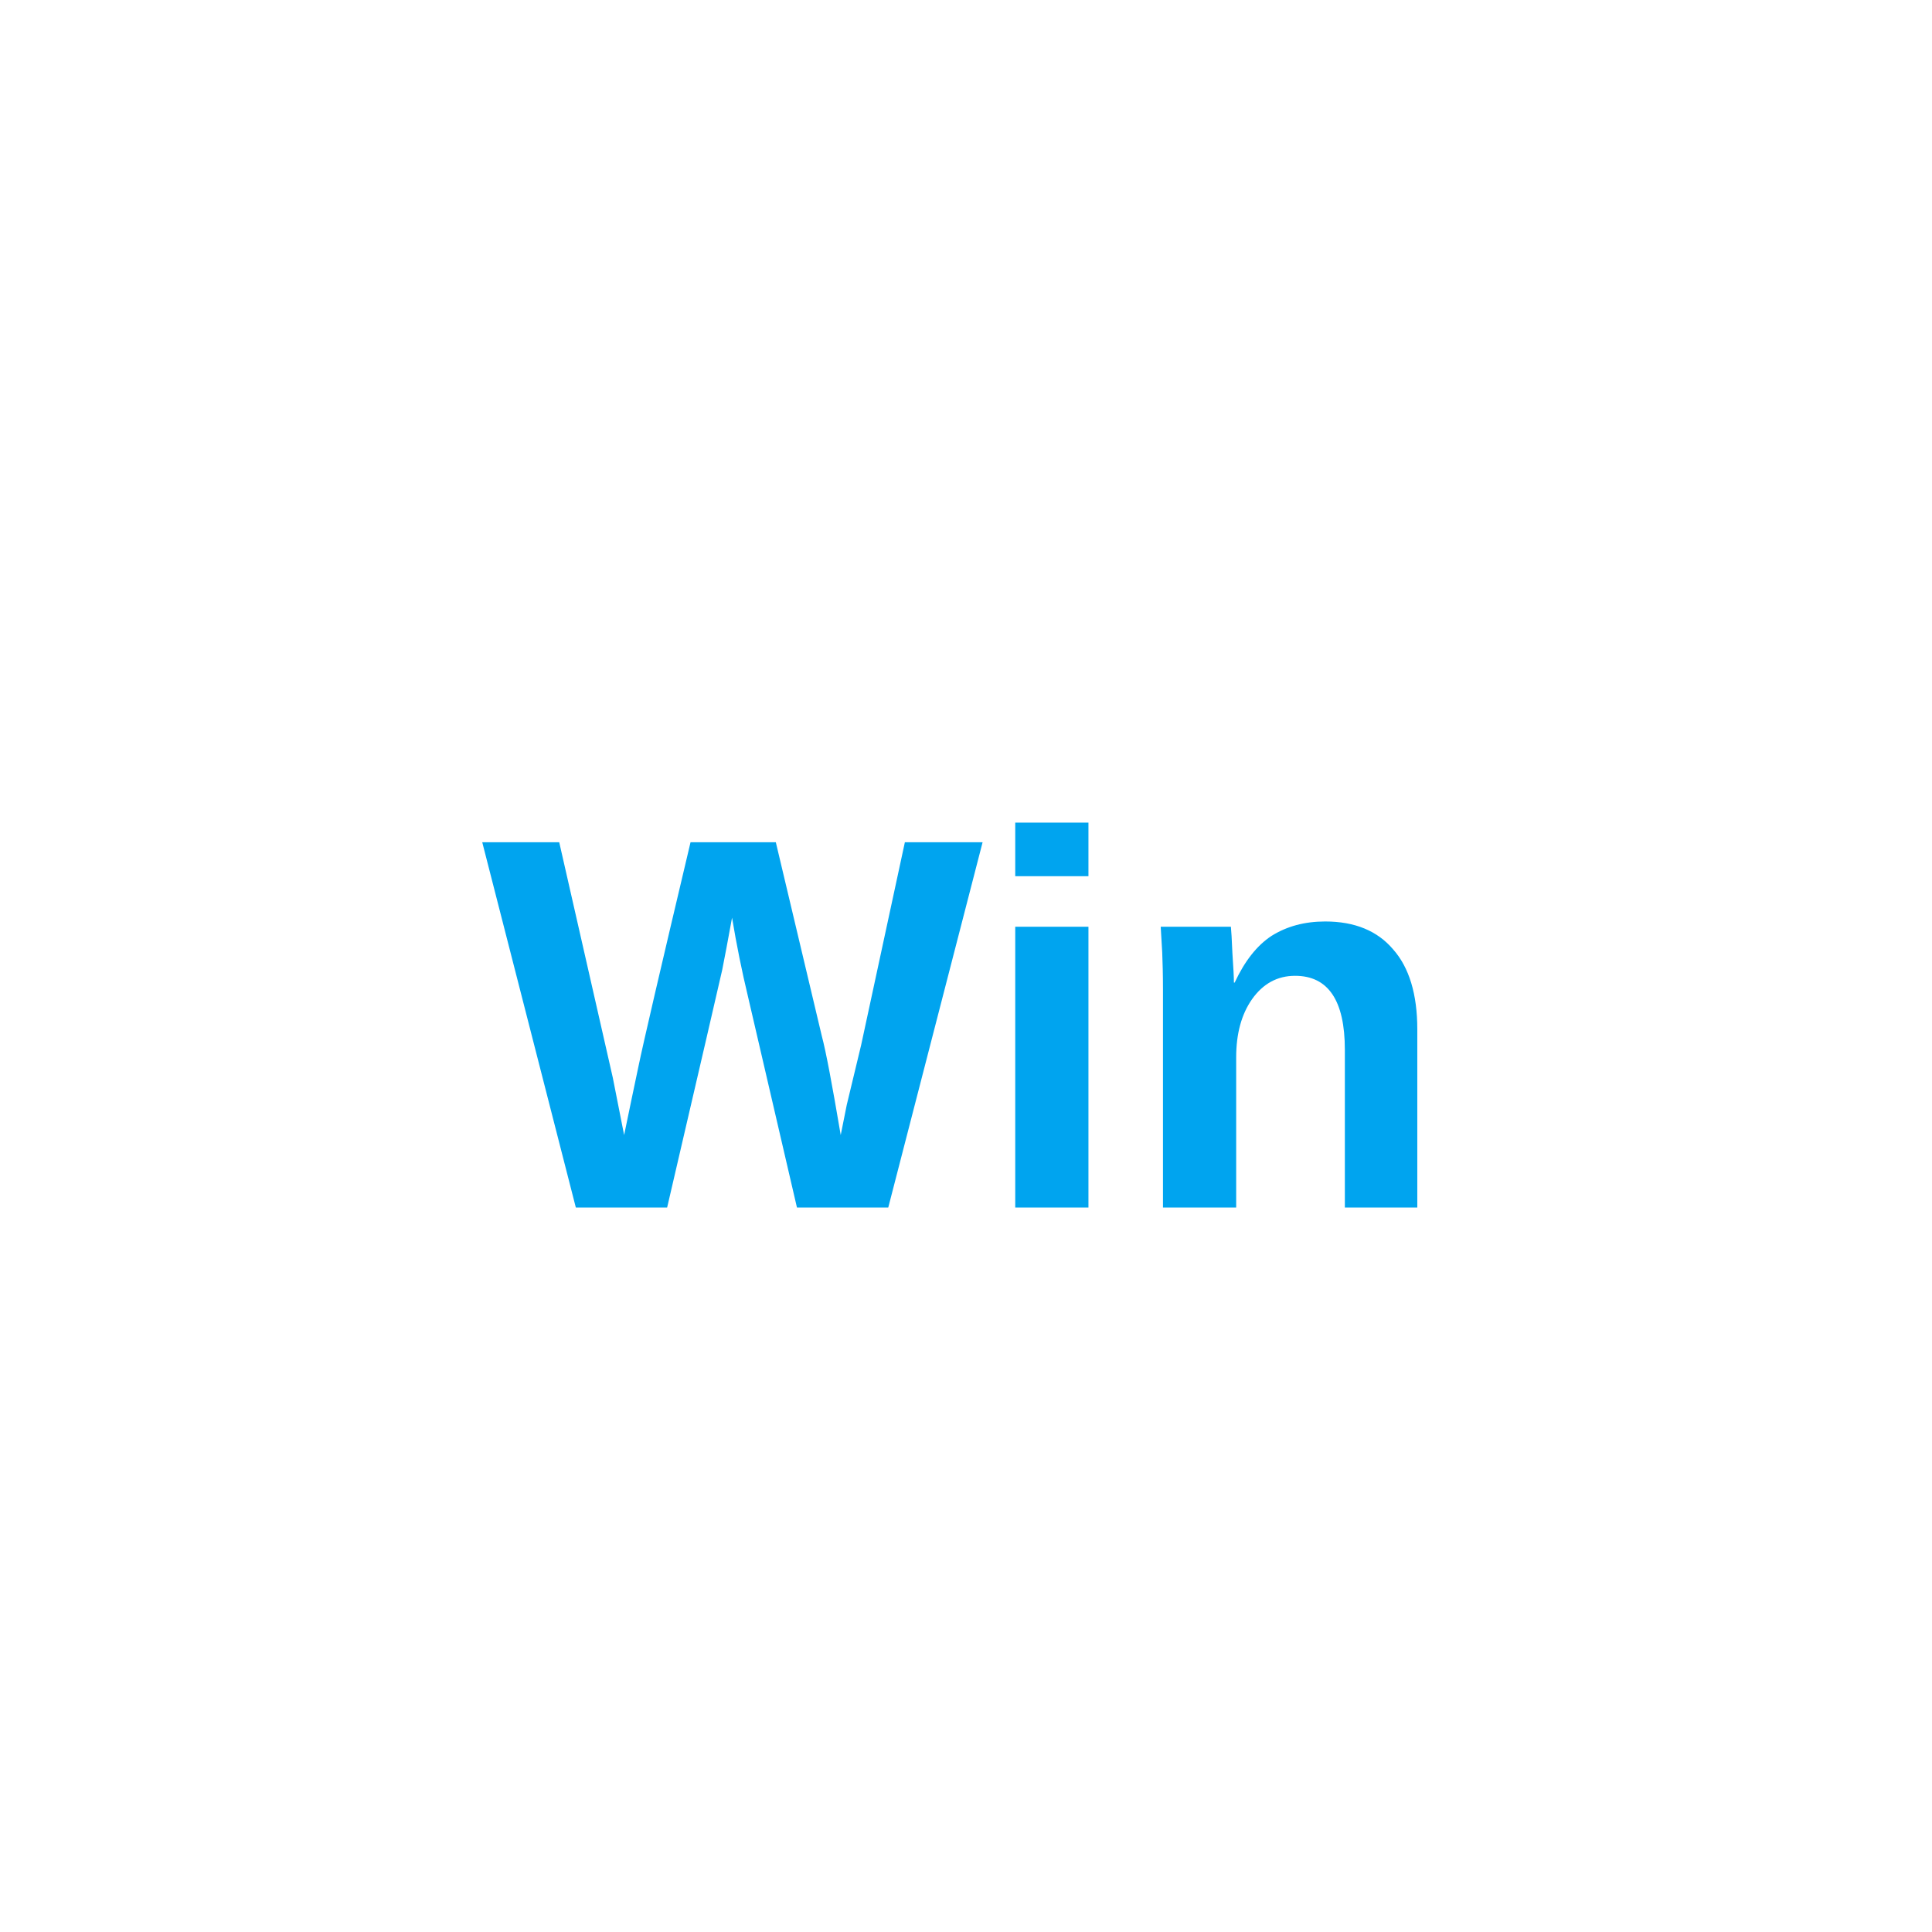
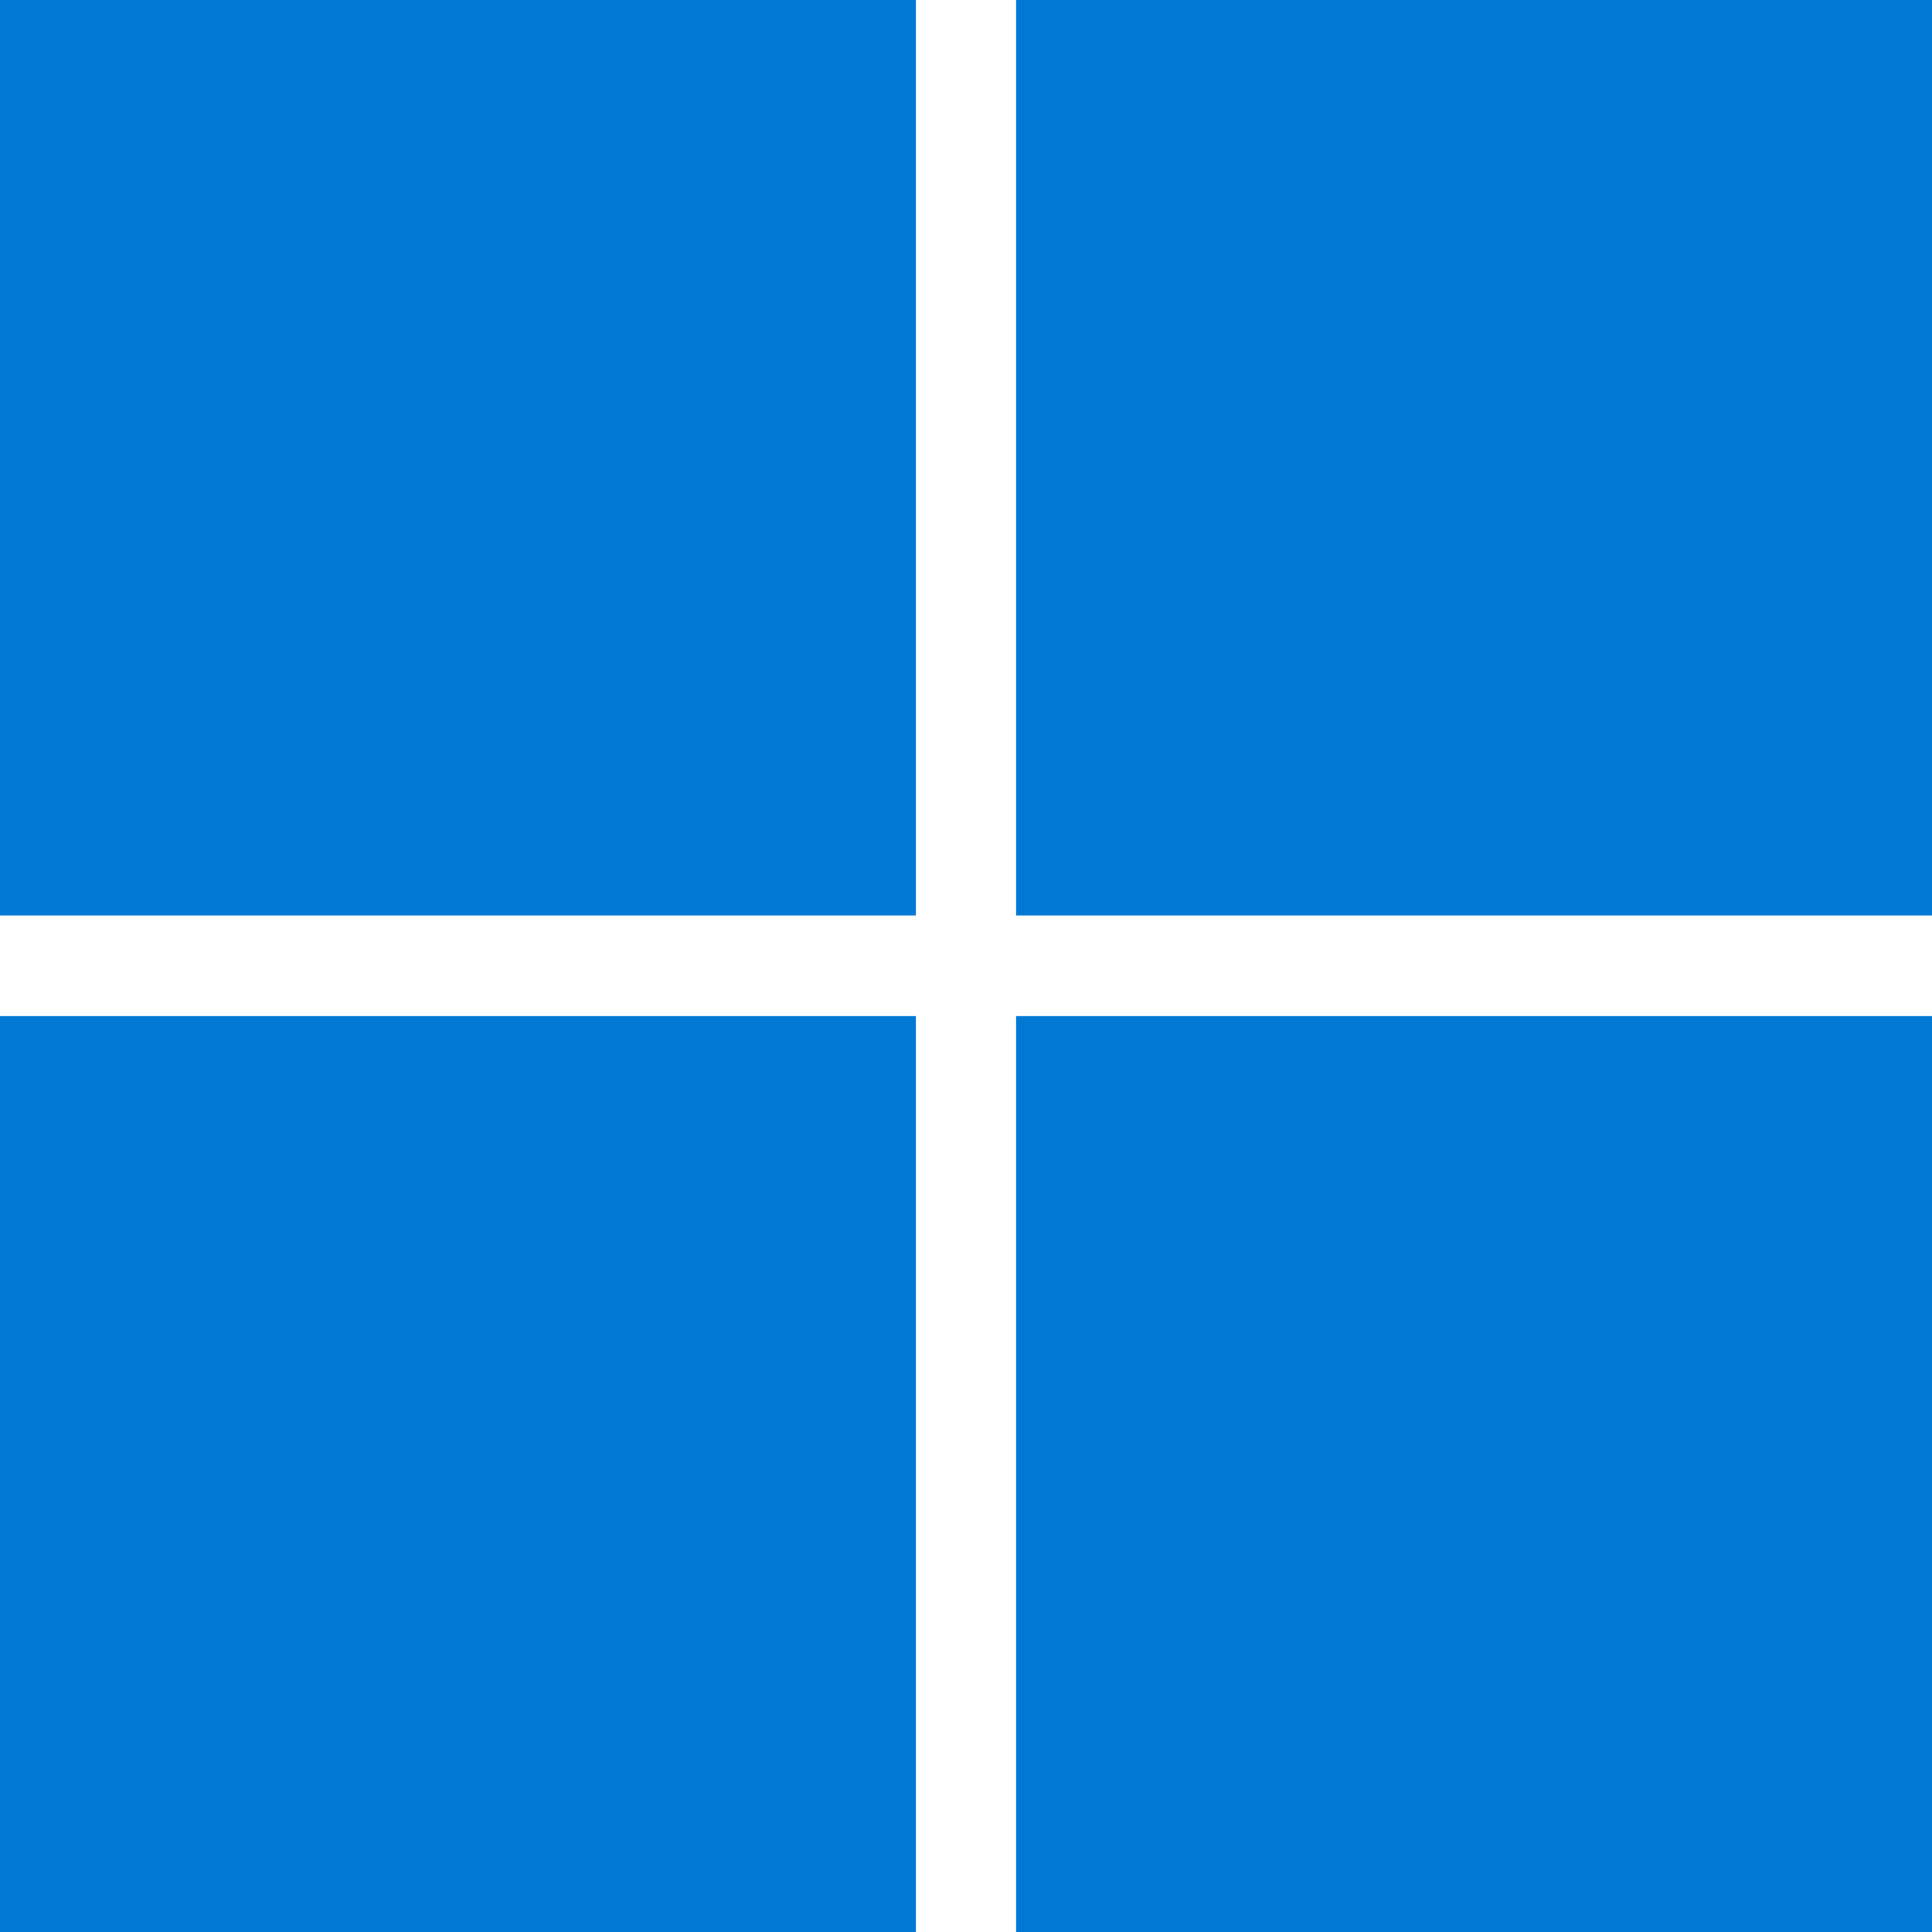
- <svg xmlns="http://www.w3.org/2000/svg" viewBox="0 0 40 40">
-   <text x="20" y="25" text-anchor="middle" font-family="Arial, Helvetica, sans-serif" font-size="11" font-weight="700" fill="#00A4EF">Win</text>
+ <svg xmlns="http://www.w3.org/2000/svg" fill="#0078D4" role="img" viewBox="0 0 24 24">
+   <path d="M0,0H11.377V11.372H0ZM12.623,0H24V11.372H12.623ZM0,12.623H11.377V24H0Zm12.623,0H24V24H12.623" />
</svg>
